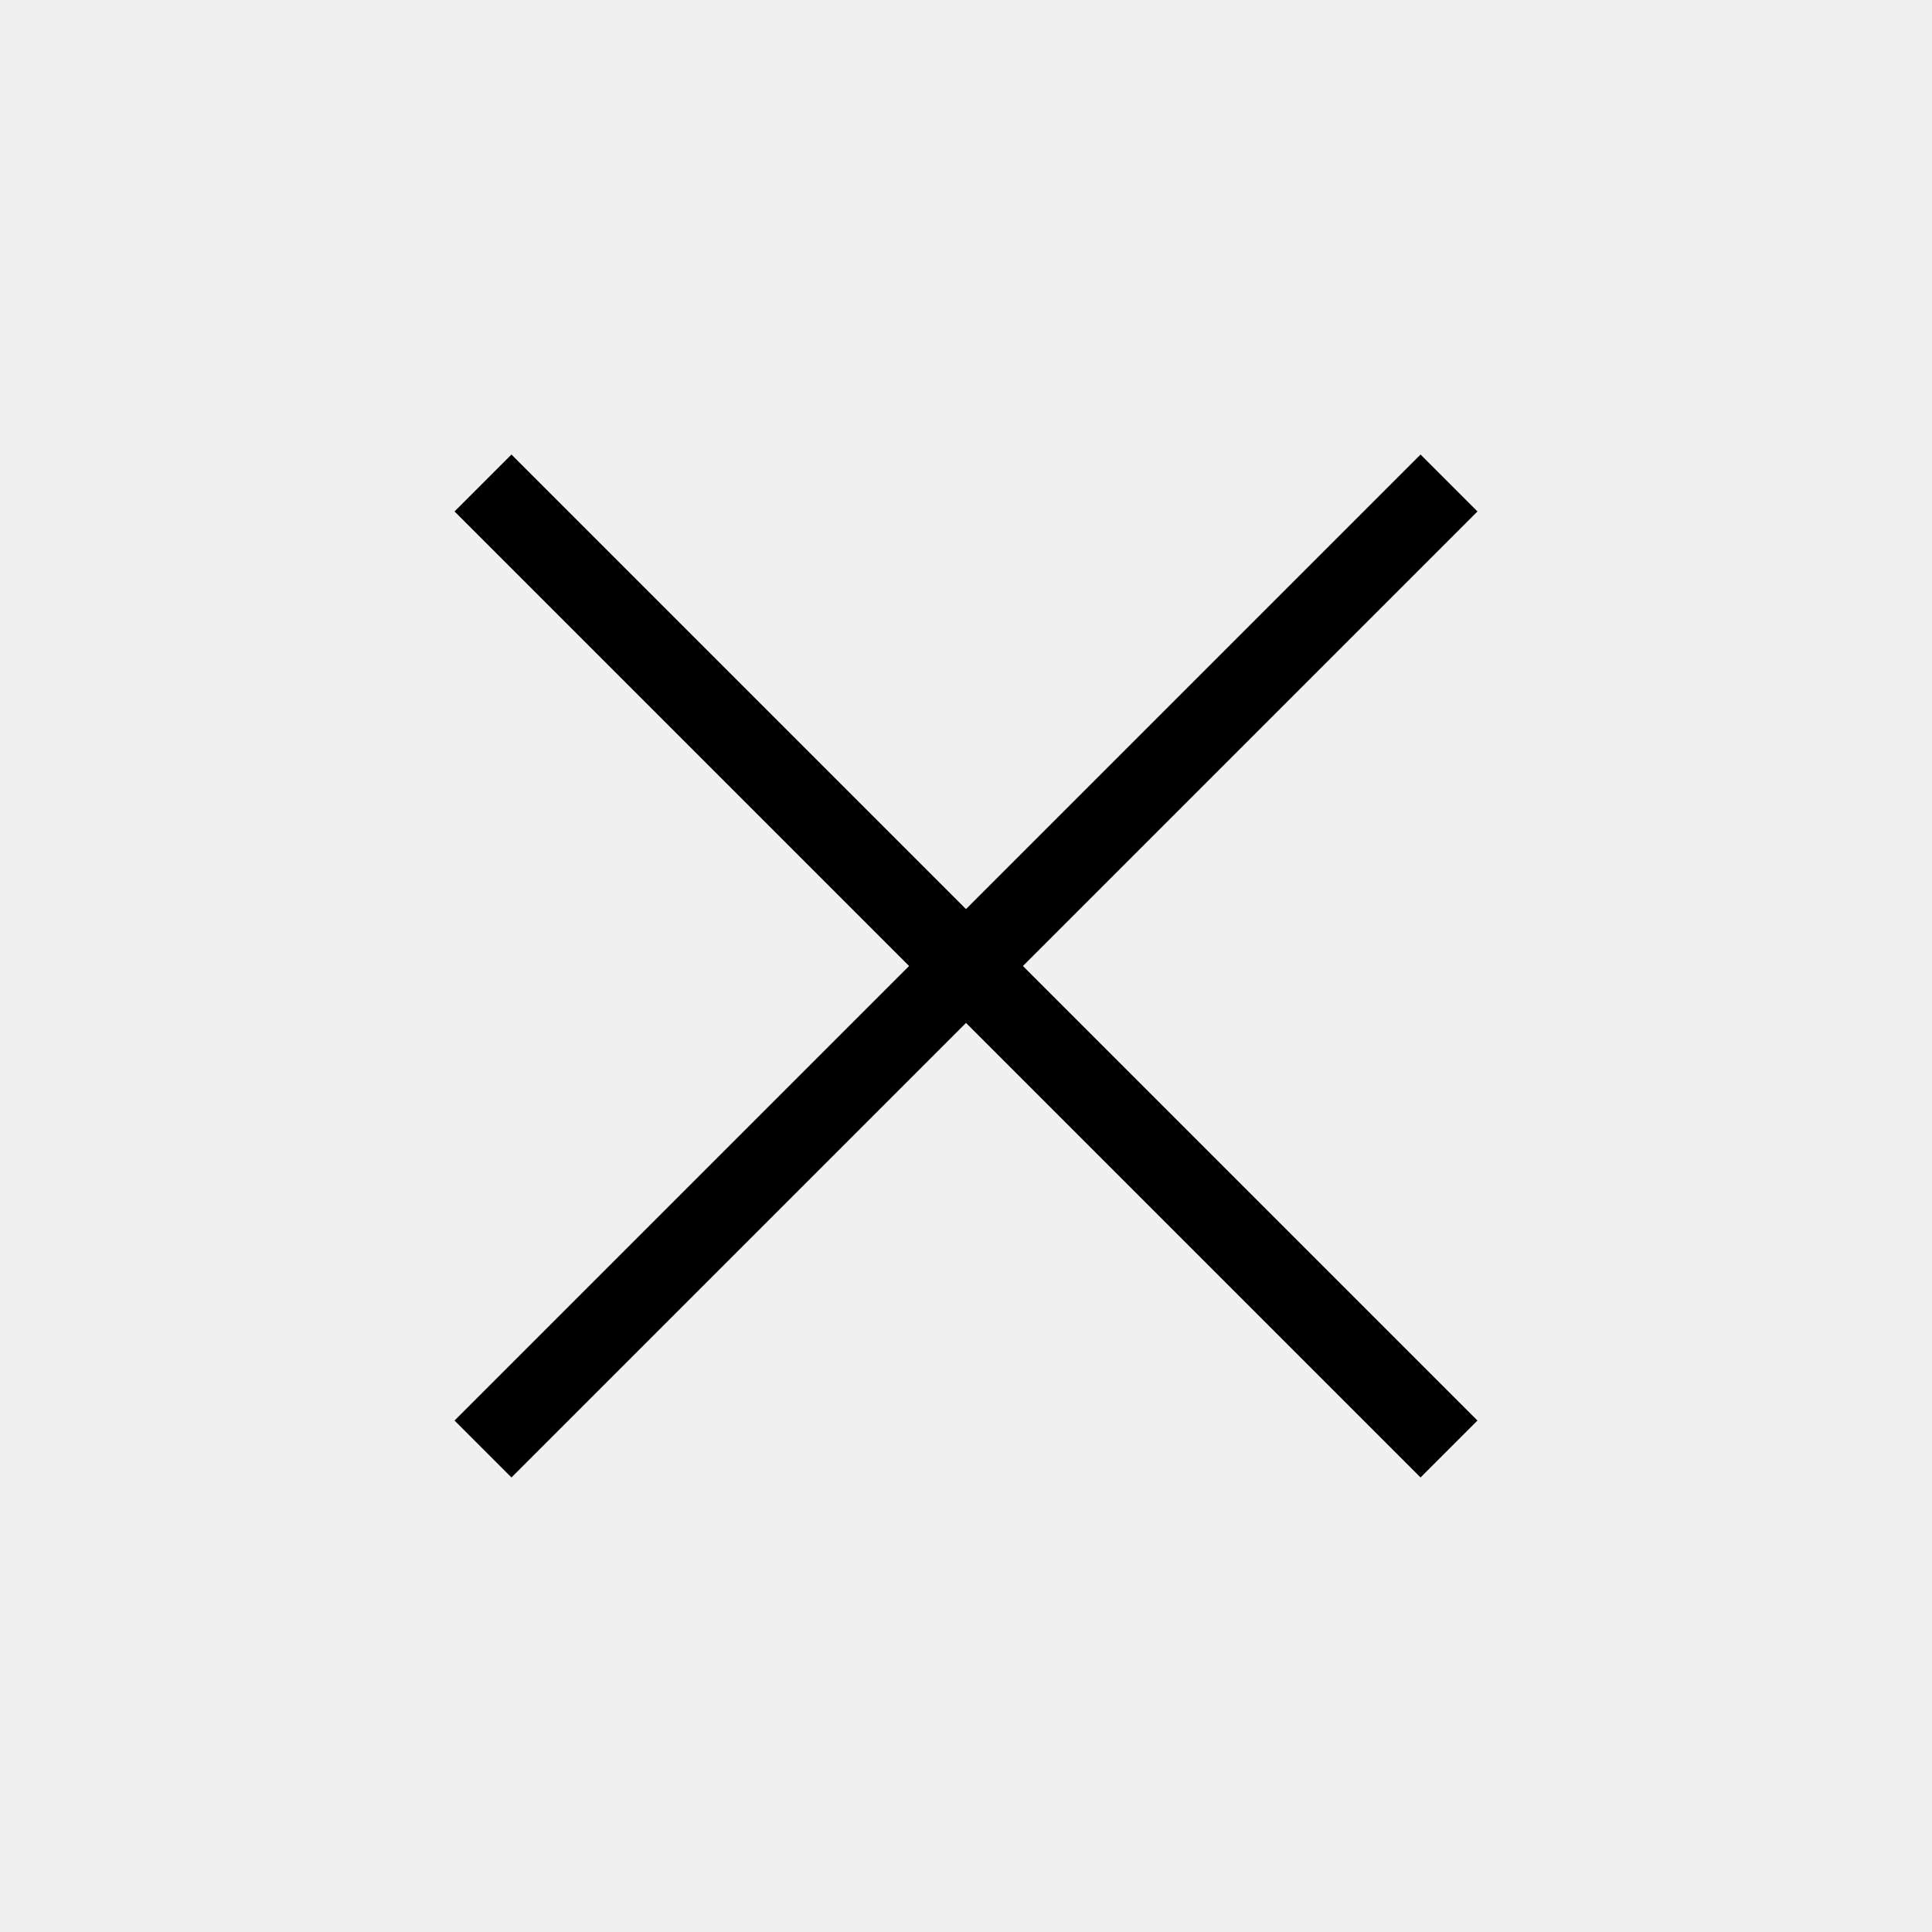
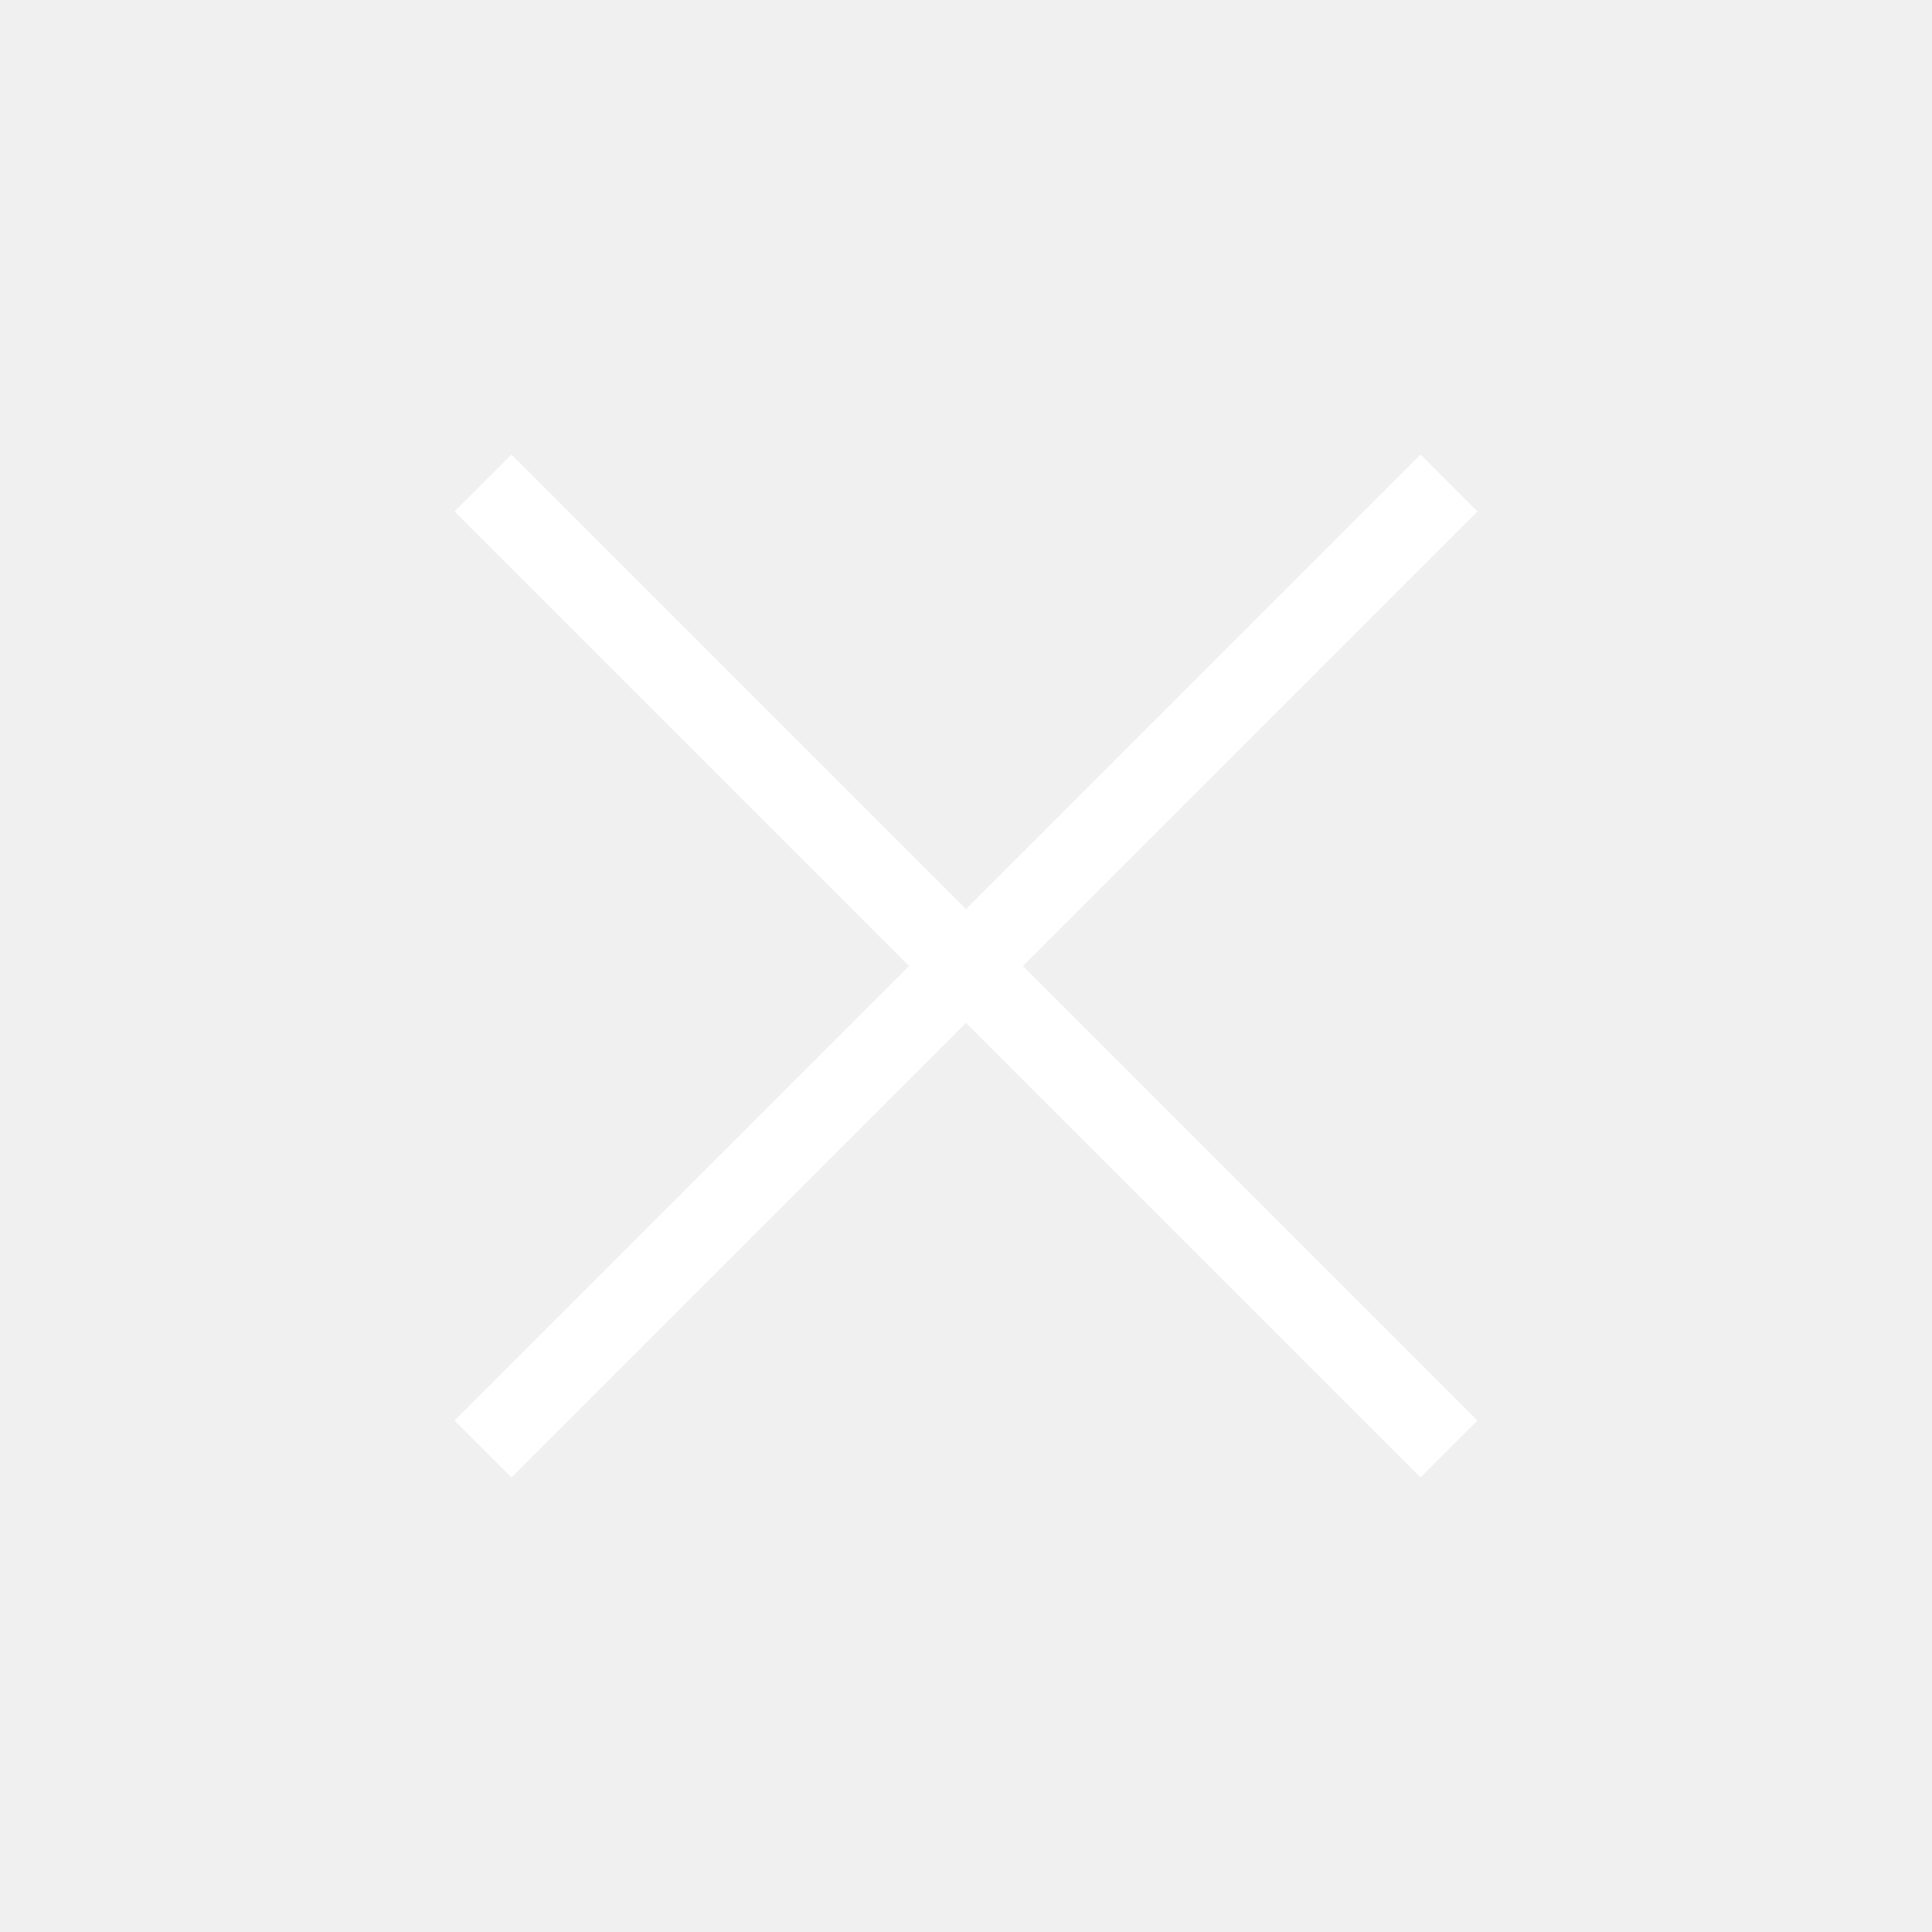
- <svg xmlns="http://www.w3.org/2000/svg" className="w-7 h-7" fill="none" stroke="currentColor" viewBox="0 0 24 24">
+ <svg xmlns="http://www.w3.org/2000/svg" className="w-7 h-7" fill="none" stroke="#FFFFFF" viewBox="0 0 24 24">
  <path strokeLinecap="round" strokeLinejoin="round" strokeWidth="2" d="M6 18L18 6M6 6l12 12" />
</svg>
